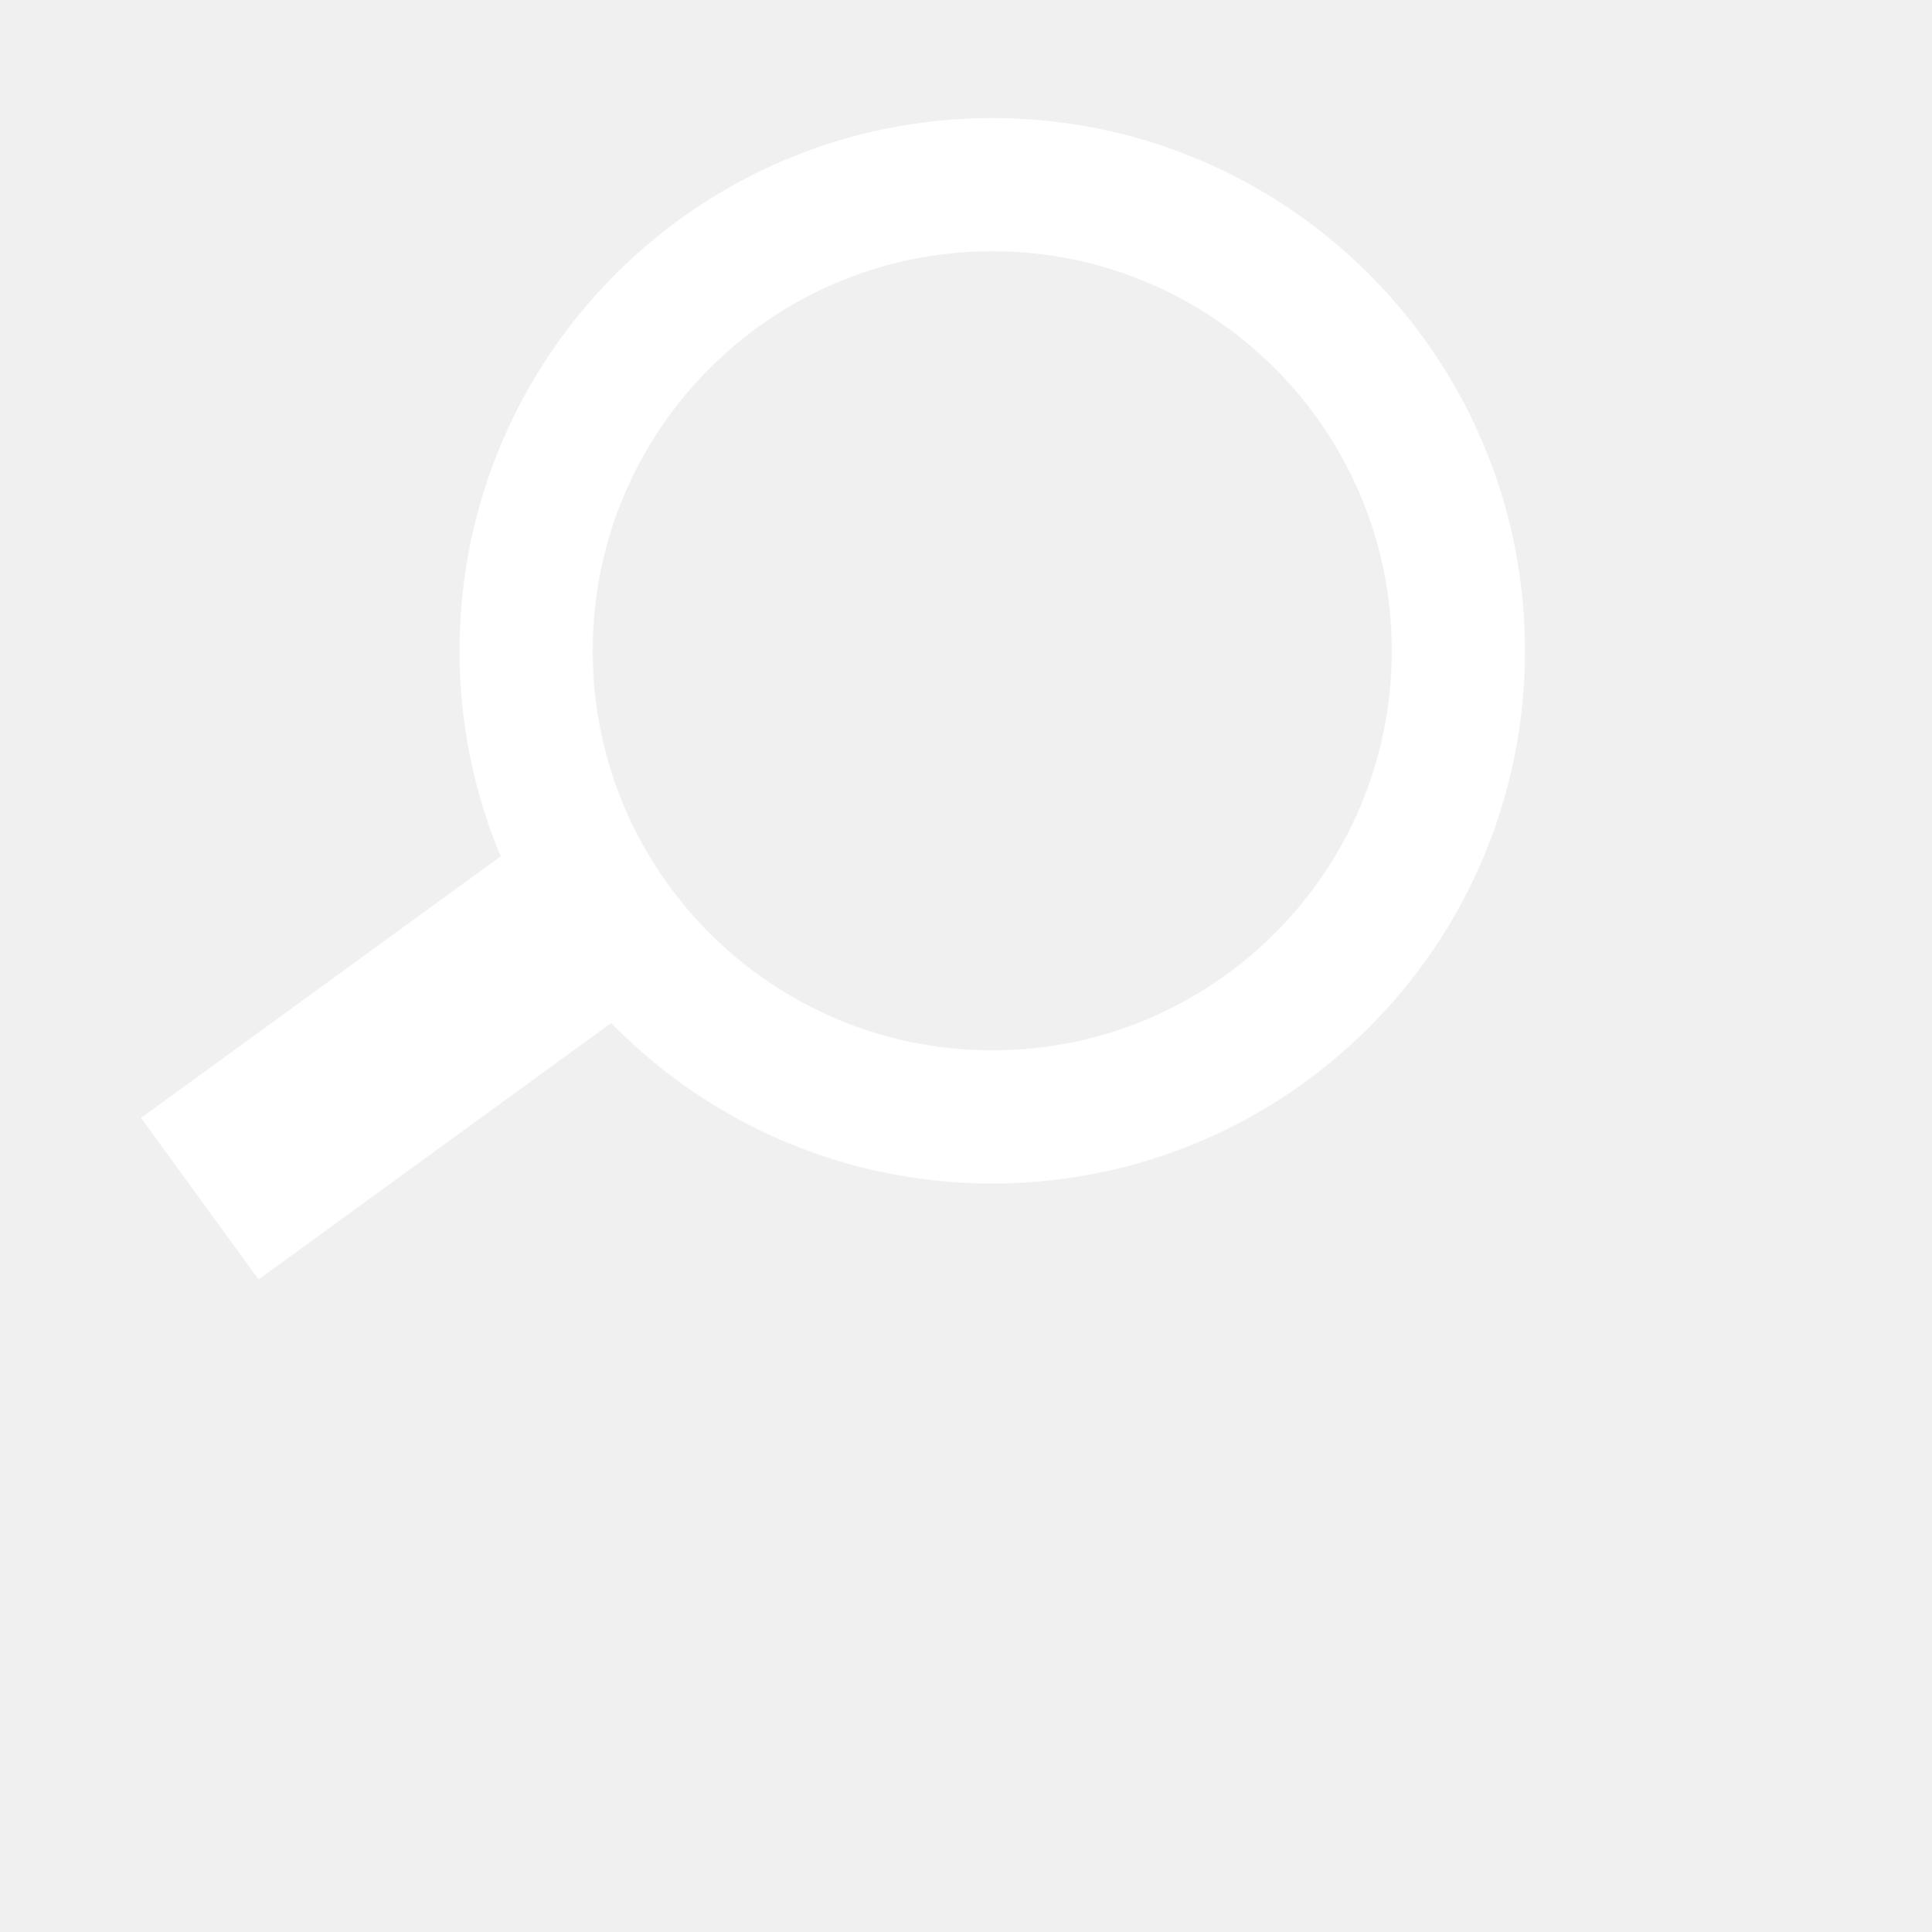
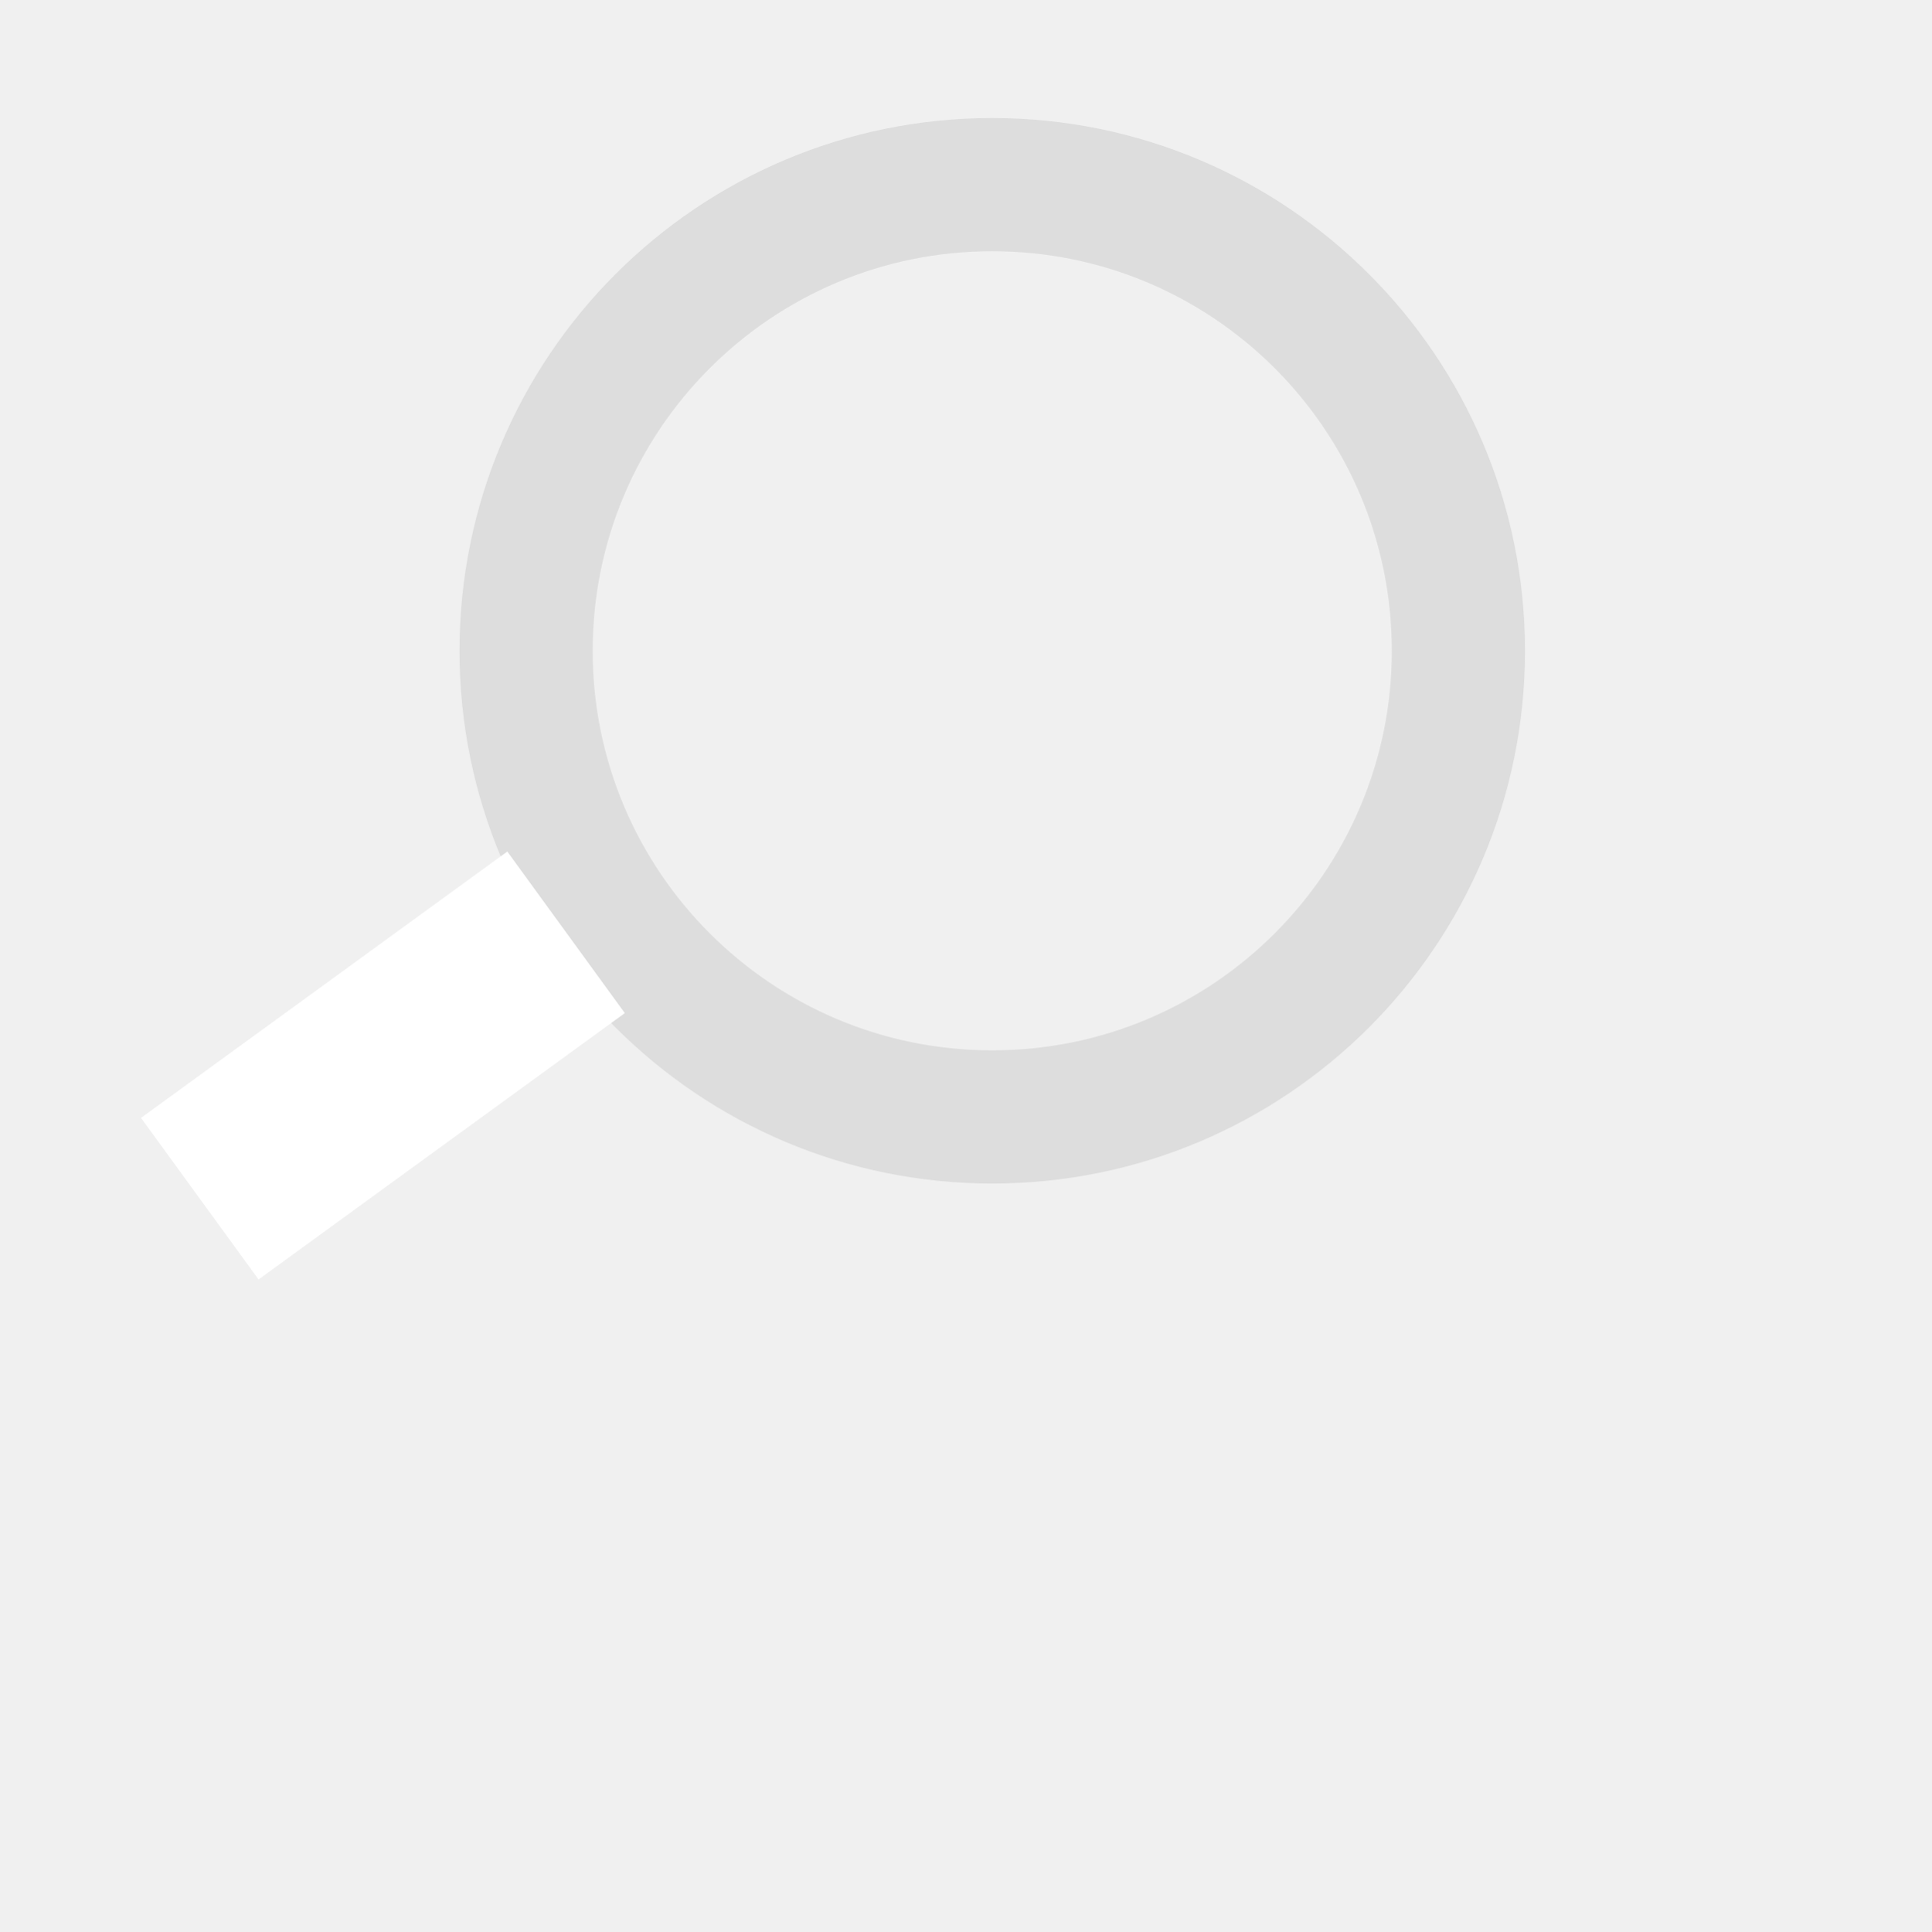
<svg xmlns="http://www.w3.org/2000/svg" width="580" height="580">
-   <ellipse ry="140" rx="140" id="svg_1" cy="195.45" cx="298" stroke-width="40" stroke="#FFF" fill="none" />
+   <ellipse ry="140" rx="140" id="svg_1" cy="195.45" cx="298" stroke-width="40" stroke="#ddd" fill="none" />
  <line x1="60" y1="360" x2="170" y2="280" stroke="#FFF" stroke-width="60" />
</svg>
